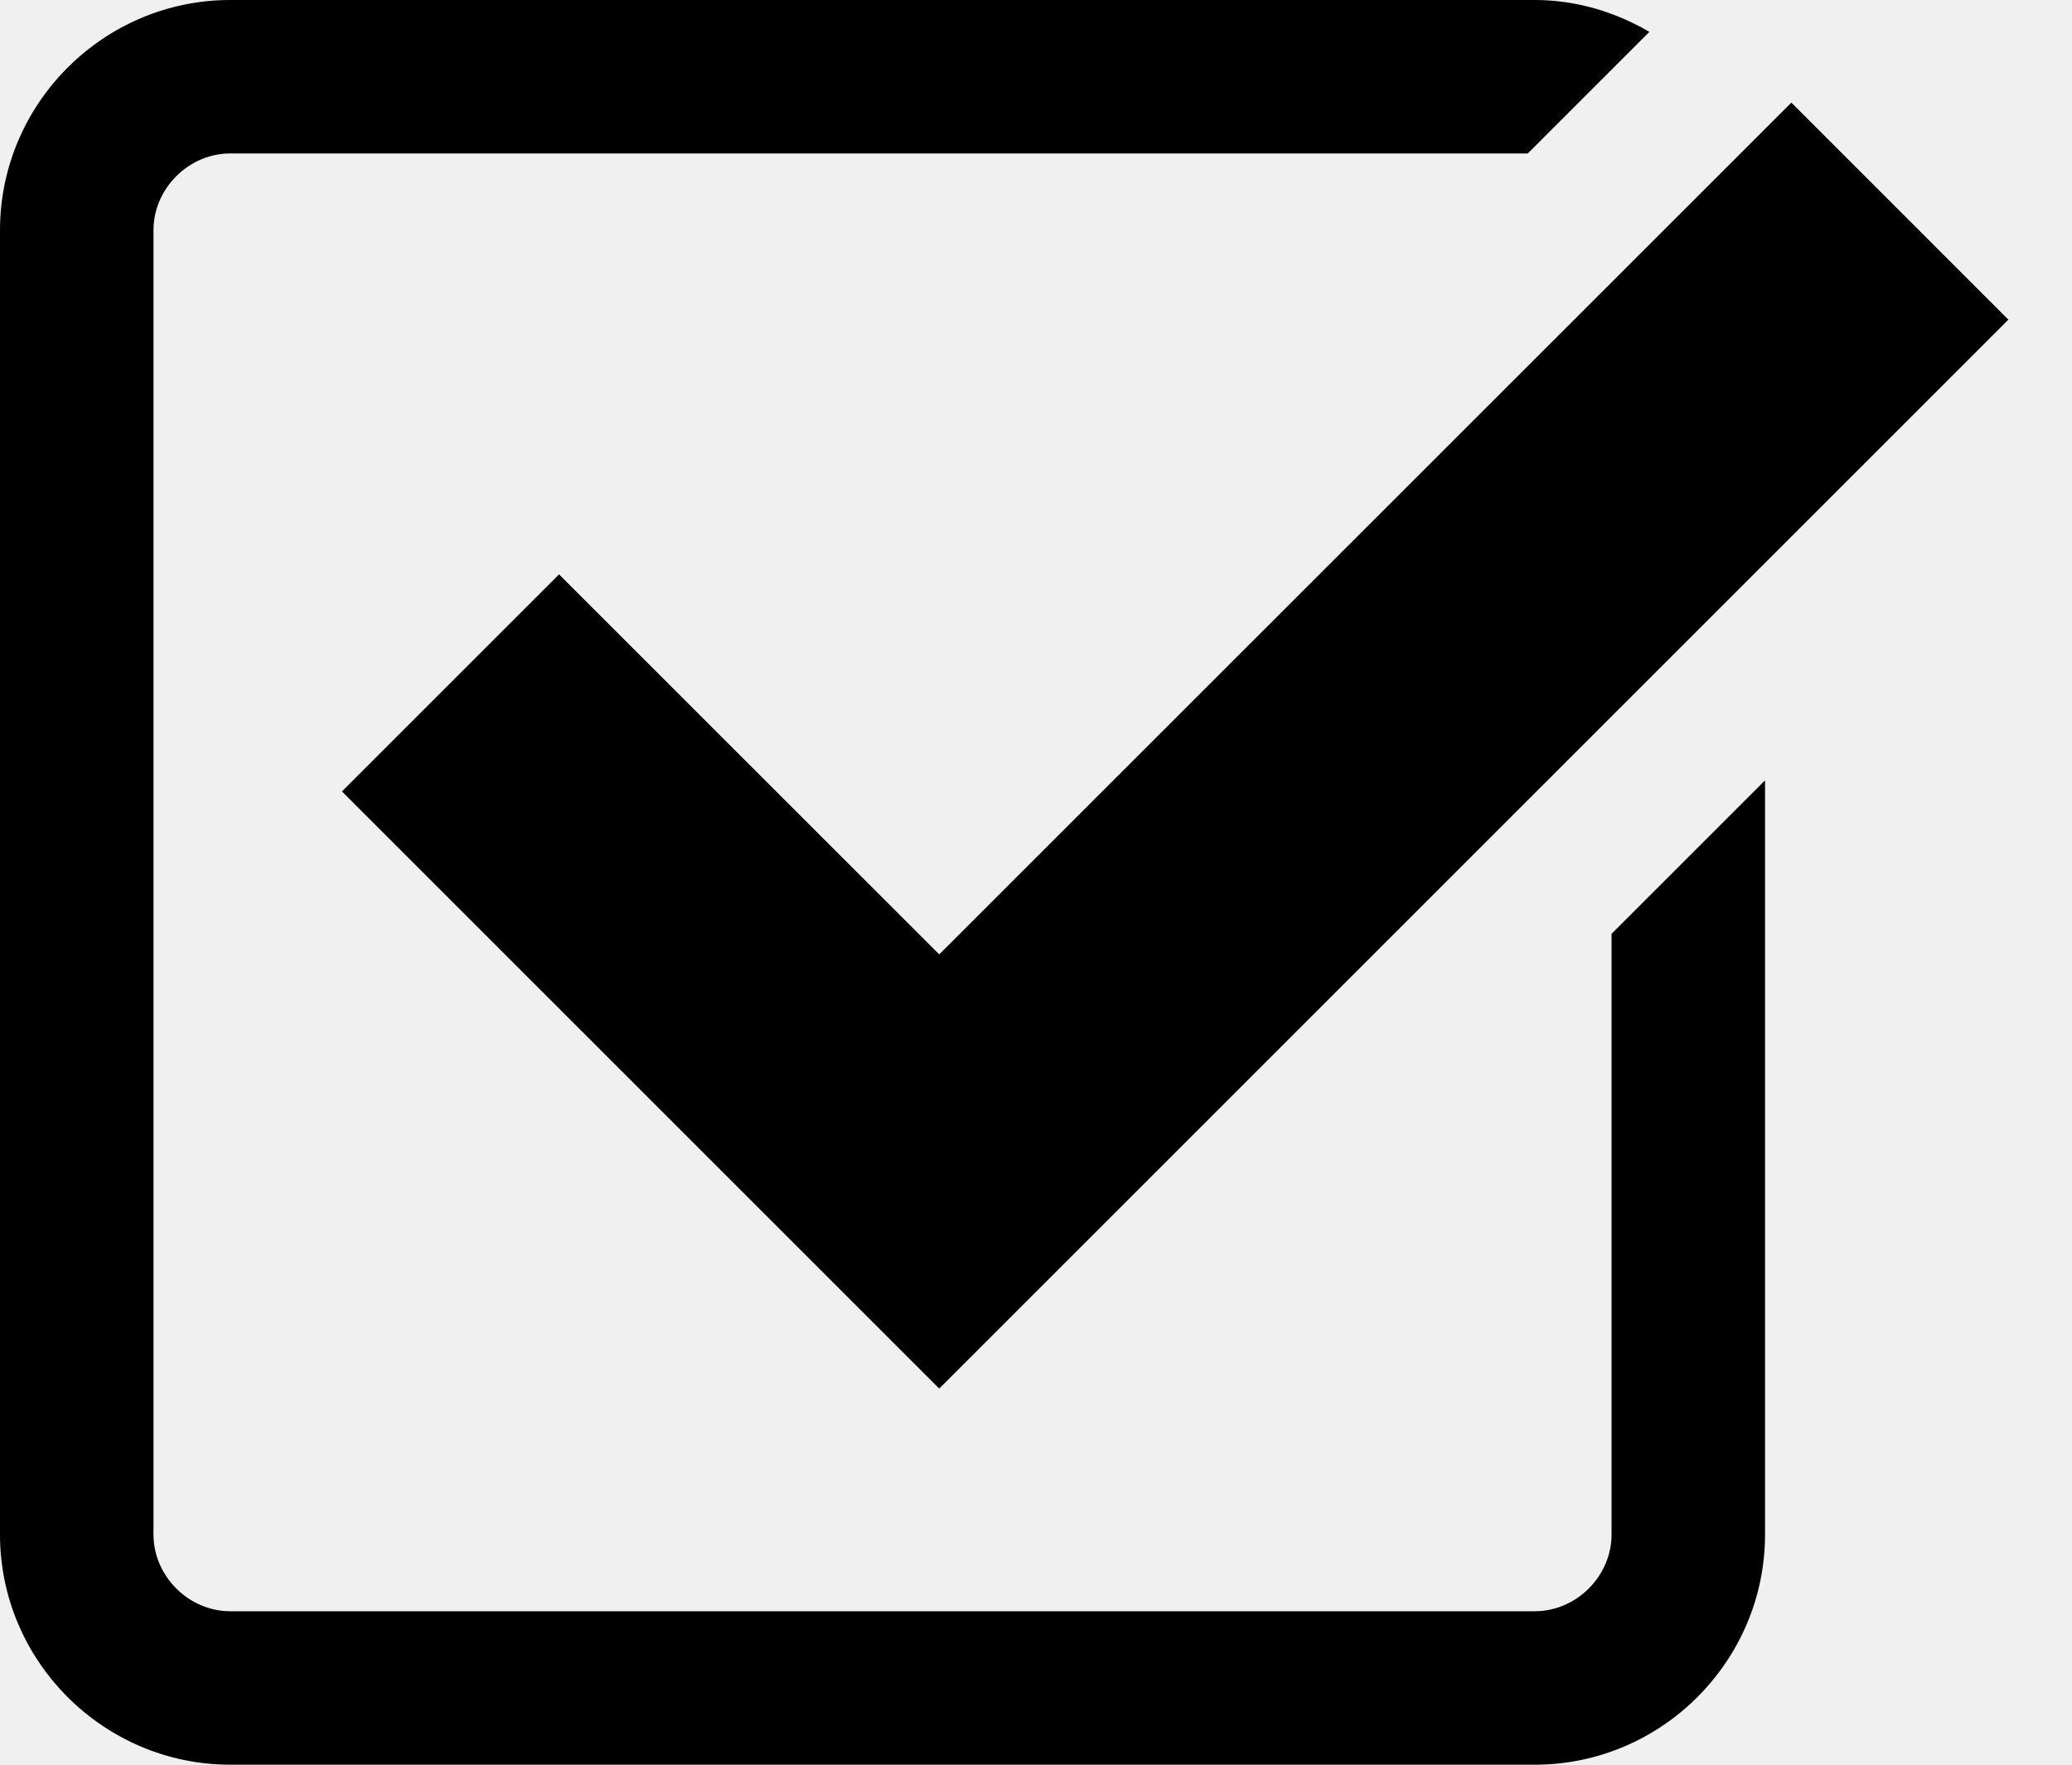
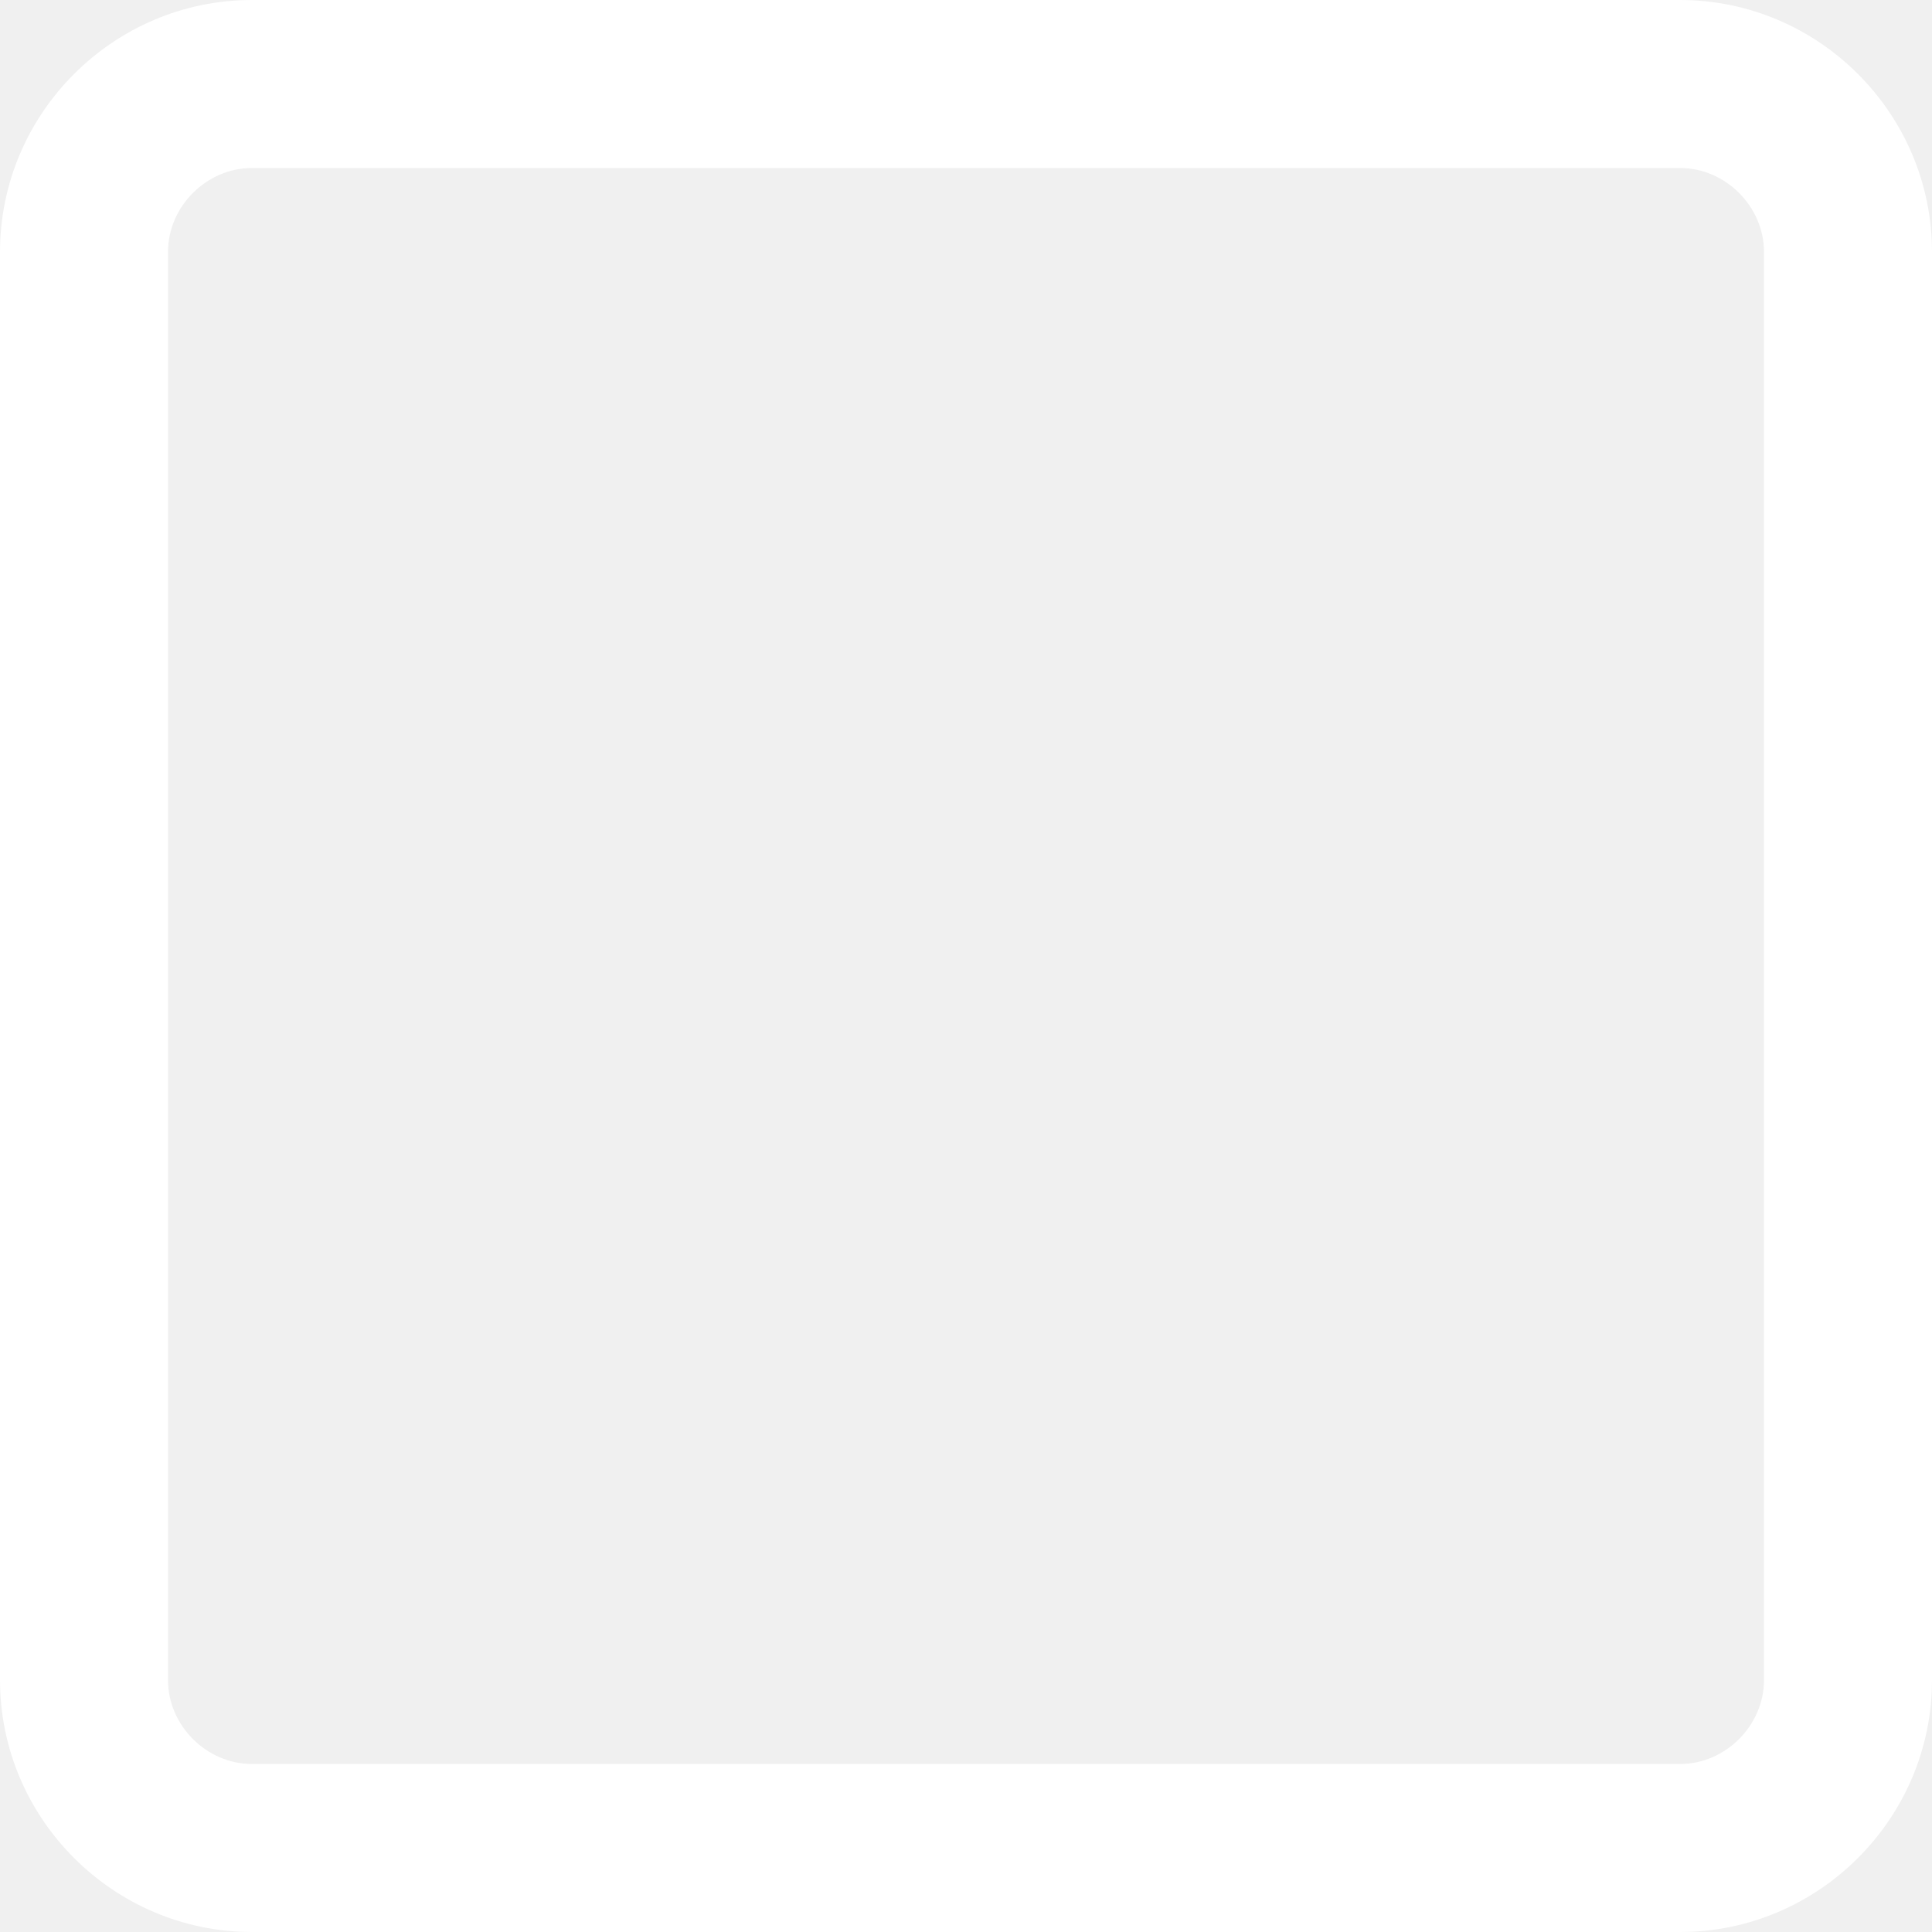
- <svg xmlns="http://www.w3.org/2000/svg" version="1.1" x="0px" y="0px" width="27px" height="23px" viewBox="0 0 27 23" enable-background="new 0 0 27 23" xml:space="preserve">
-   <g id="Layer_1">
- </g>
-   <g id="Layer_2">
-     <g>
-       <polygon points="7.285,7.486 4.456,10.315 12.239,18.098 26.171,4.166 23.343,1.337 12.239,12.439   " />
-       <path d="M21,20c0,0.542-0.458,1-1,1H3c-0.542,0-1-0.458-1-1V3c0-0.542,0.458-1,1-1h16.908l1.585-1.585C21.051,0.158,20.545,0,20,0    H3C1.35,0,0,1.35,0,3v17c0,1.65,1.35,3,3,3h17c1.65,0,3-1.35,3-3v-9.829l-2,2V20z" />
-     </g>
-   </g>
+ <svg xmlns="http://www.w3.org/2000/svg" width="23" height="23" viewBox="0 0 23 23">
+   <path fill="#FFFFFF" d="M20 2c.542 0 1 .458 1 1v17c0 .542-.458 1-1 1H3c-.542 0-1-.458-1-1V3c0-.542.458-1 1-1h17m0-2H3C1.35 0 0 1.35 0 3v17c0 1.65 1.35 3 3 3h17c1.65 0 3-1.35 3-3V3c0-1.65-1.35-3-3-3z" />
</svg>
